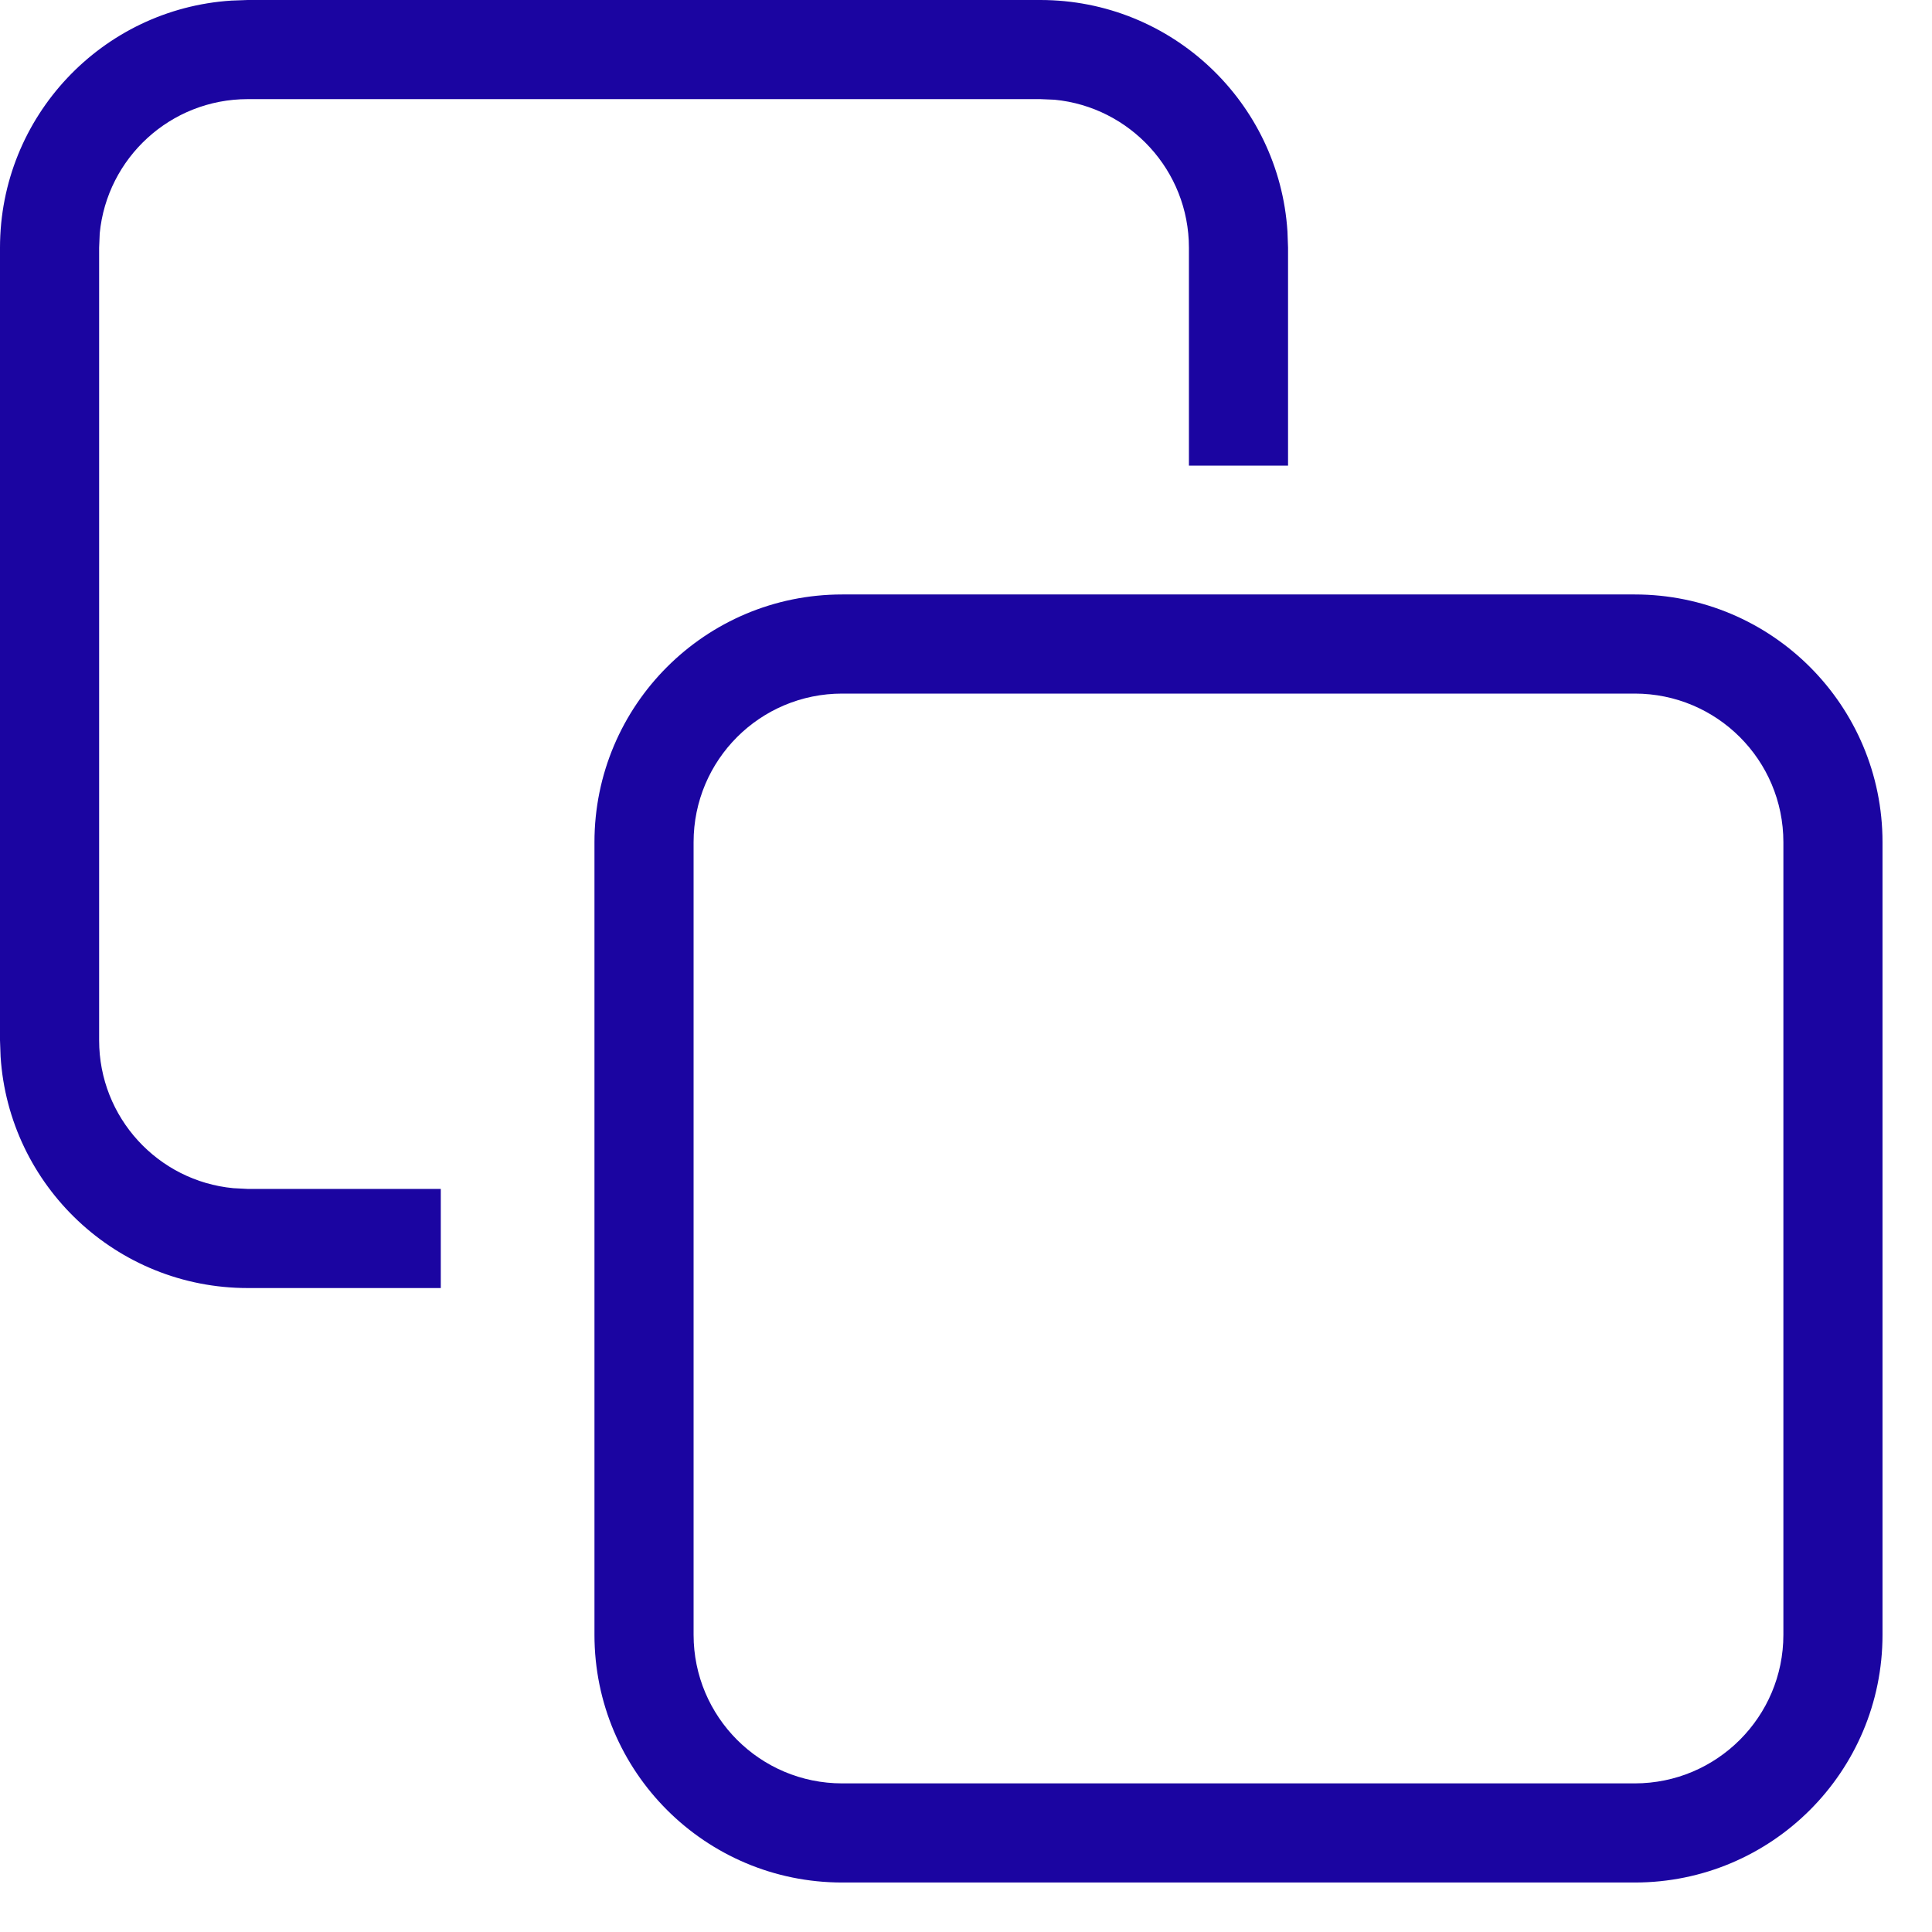
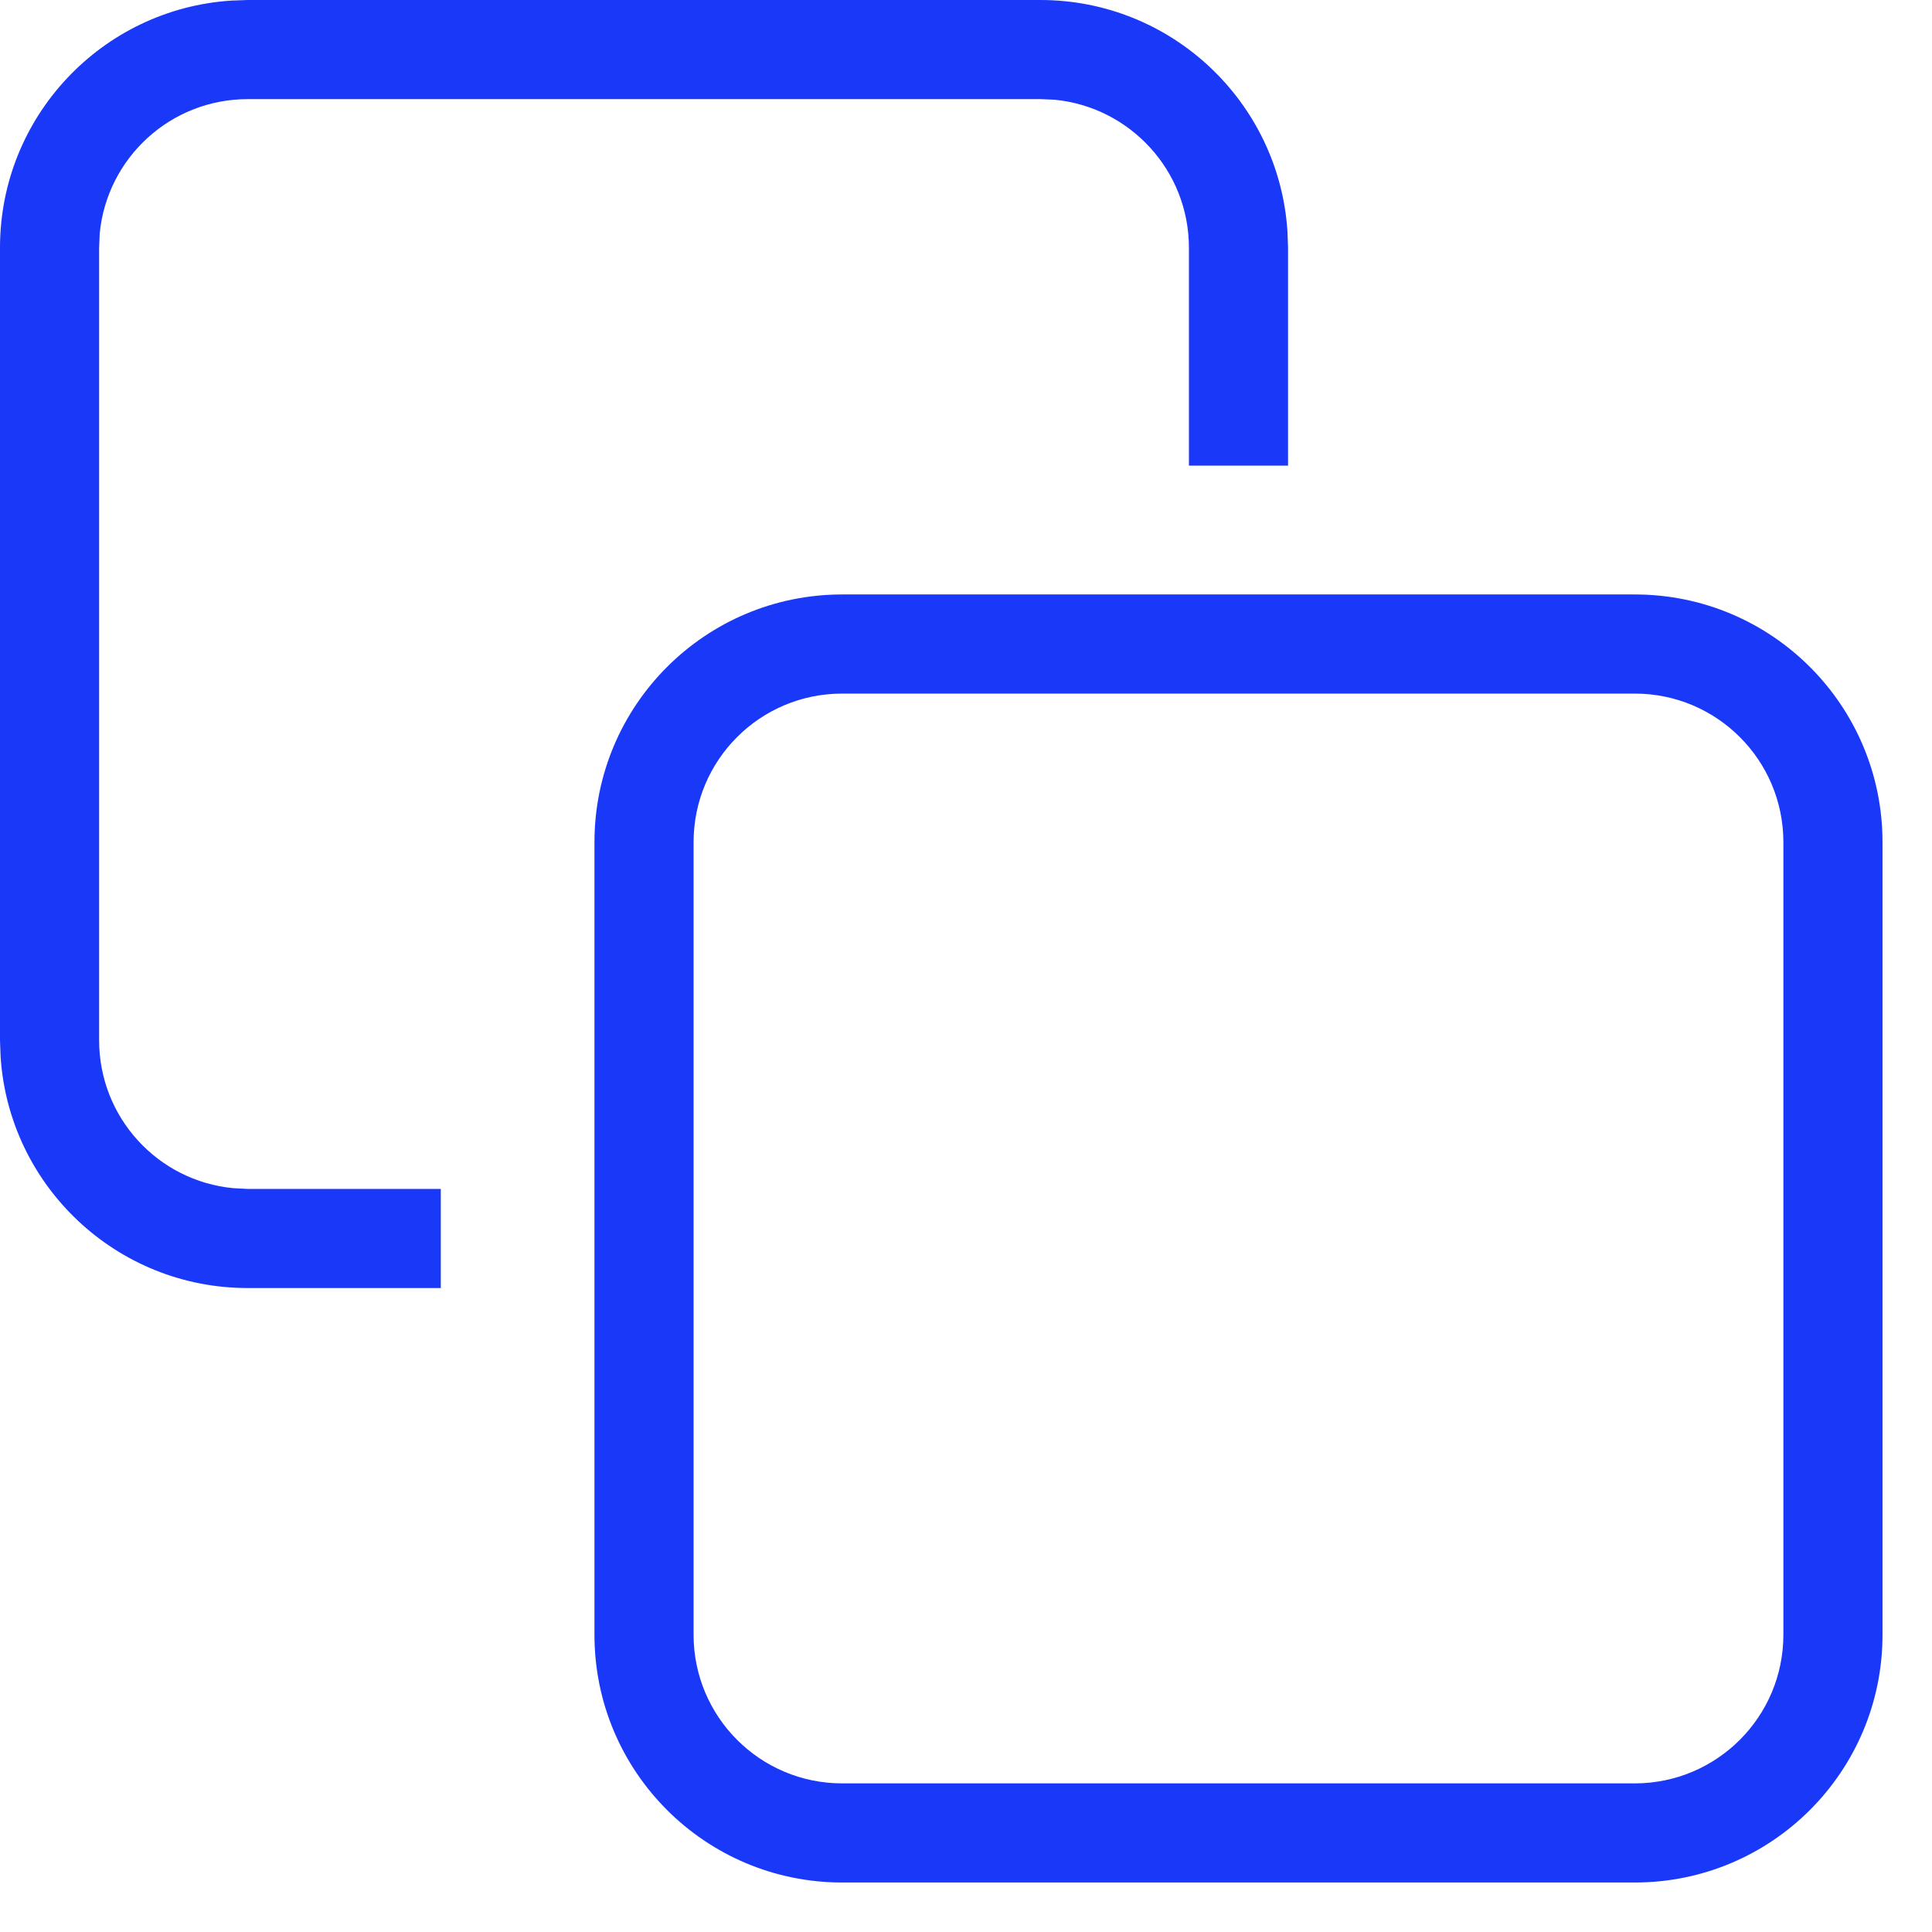
<svg xmlns="http://www.w3.org/2000/svg" width="13px" height="13px" viewBox="0 0 13 13" version="1.1">
-   <path d="M8.663 1.557C8.607 0.688 7.884 0 7 0L1.667 0L1.557 0.004C0.688 0.06 0 0.783 0 1.667L0 7L0.004 7.11C0.06 7.979 0.783 8.667 1.667 8.667L2.966 8.667L2.966 8L1.667 8L1.57 7.995C1.063 7.947 0.667 7.52 0.667 7L0.667 1.667L0.671 1.57C0.72 1.063 1.147 0.667 1.667 0.667L7 0.667L7.096 0.671C7.603 0.72 8 1.147 8 1.667L8 3.133L8.667 3.133L8.667 1.667L8.663 1.557ZM11 4L5.667 4C4.746 4 4 4.746 4 5.667L4 11C4 11.921 4.746 12.667 5.667 12.667L11 12.667C11.921 12.667 12.667 11.921 12.667 11L12.667 5.667C12.667 4.746 11.921 4 11 4ZM5.667 4.667L11 4.667C11.552 4.667 12 5.114 12 5.667L12 11C12 11.552 11.552 12 11 12L5.667 12C5.114 12 4.667 11.552 4.667 11L4.667 5.667C4.667 5.114 5.114 4.667 5.667 4.667Z" id="Combined-Shape" fill="#1B05A1" fill-rule="evenodd" stroke="none" />
+   <path d="M8.663 1.557C8.607 0.688 7.884 0 7 0L1.667 0L1.557 0.004C0.688 0.06 0 0.783 0 1.667L0 7L0.004 7.11C0.06 7.979 0.783 8.667 1.667 8.667L2.966 8.667L2.966 8L1.667 8L1.57 7.995C1.063 7.947 0.667 7.52 0.667 7L0.667 1.667L0.671 1.57C0.72 1.063 1.147 0.667 1.667 0.667L7 0.667L7.096 0.671C7.603 0.72 8 1.147 8 1.667L8 3.133L8.667 3.133L8.667 1.667L8.663 1.557ZM11 4L5.667 4C4.746 4 4 4.746 4 5.667L4 11C4 11.921 4.746 12.667 5.667 12.667L11 12.667C11.921 12.667 12.667 11.921 12.667 11L12.667 5.667C12.667 4.746 11.921 4 11 4ZM5.667 4.667L11 4.667C11.552 4.667 12 5.114 12 5.667L12 11C12 11.552 11.552 12 11 12L5.667 12C5.114 12 4.667 11.552 4.667 11L4.667 5.667C4.667 5.114 5.114 4.667 5.667 4.667Z" id="Combined-Shape" fill="#1a38f8" fill-rule="evenodd" stroke="none" />
</svg>
